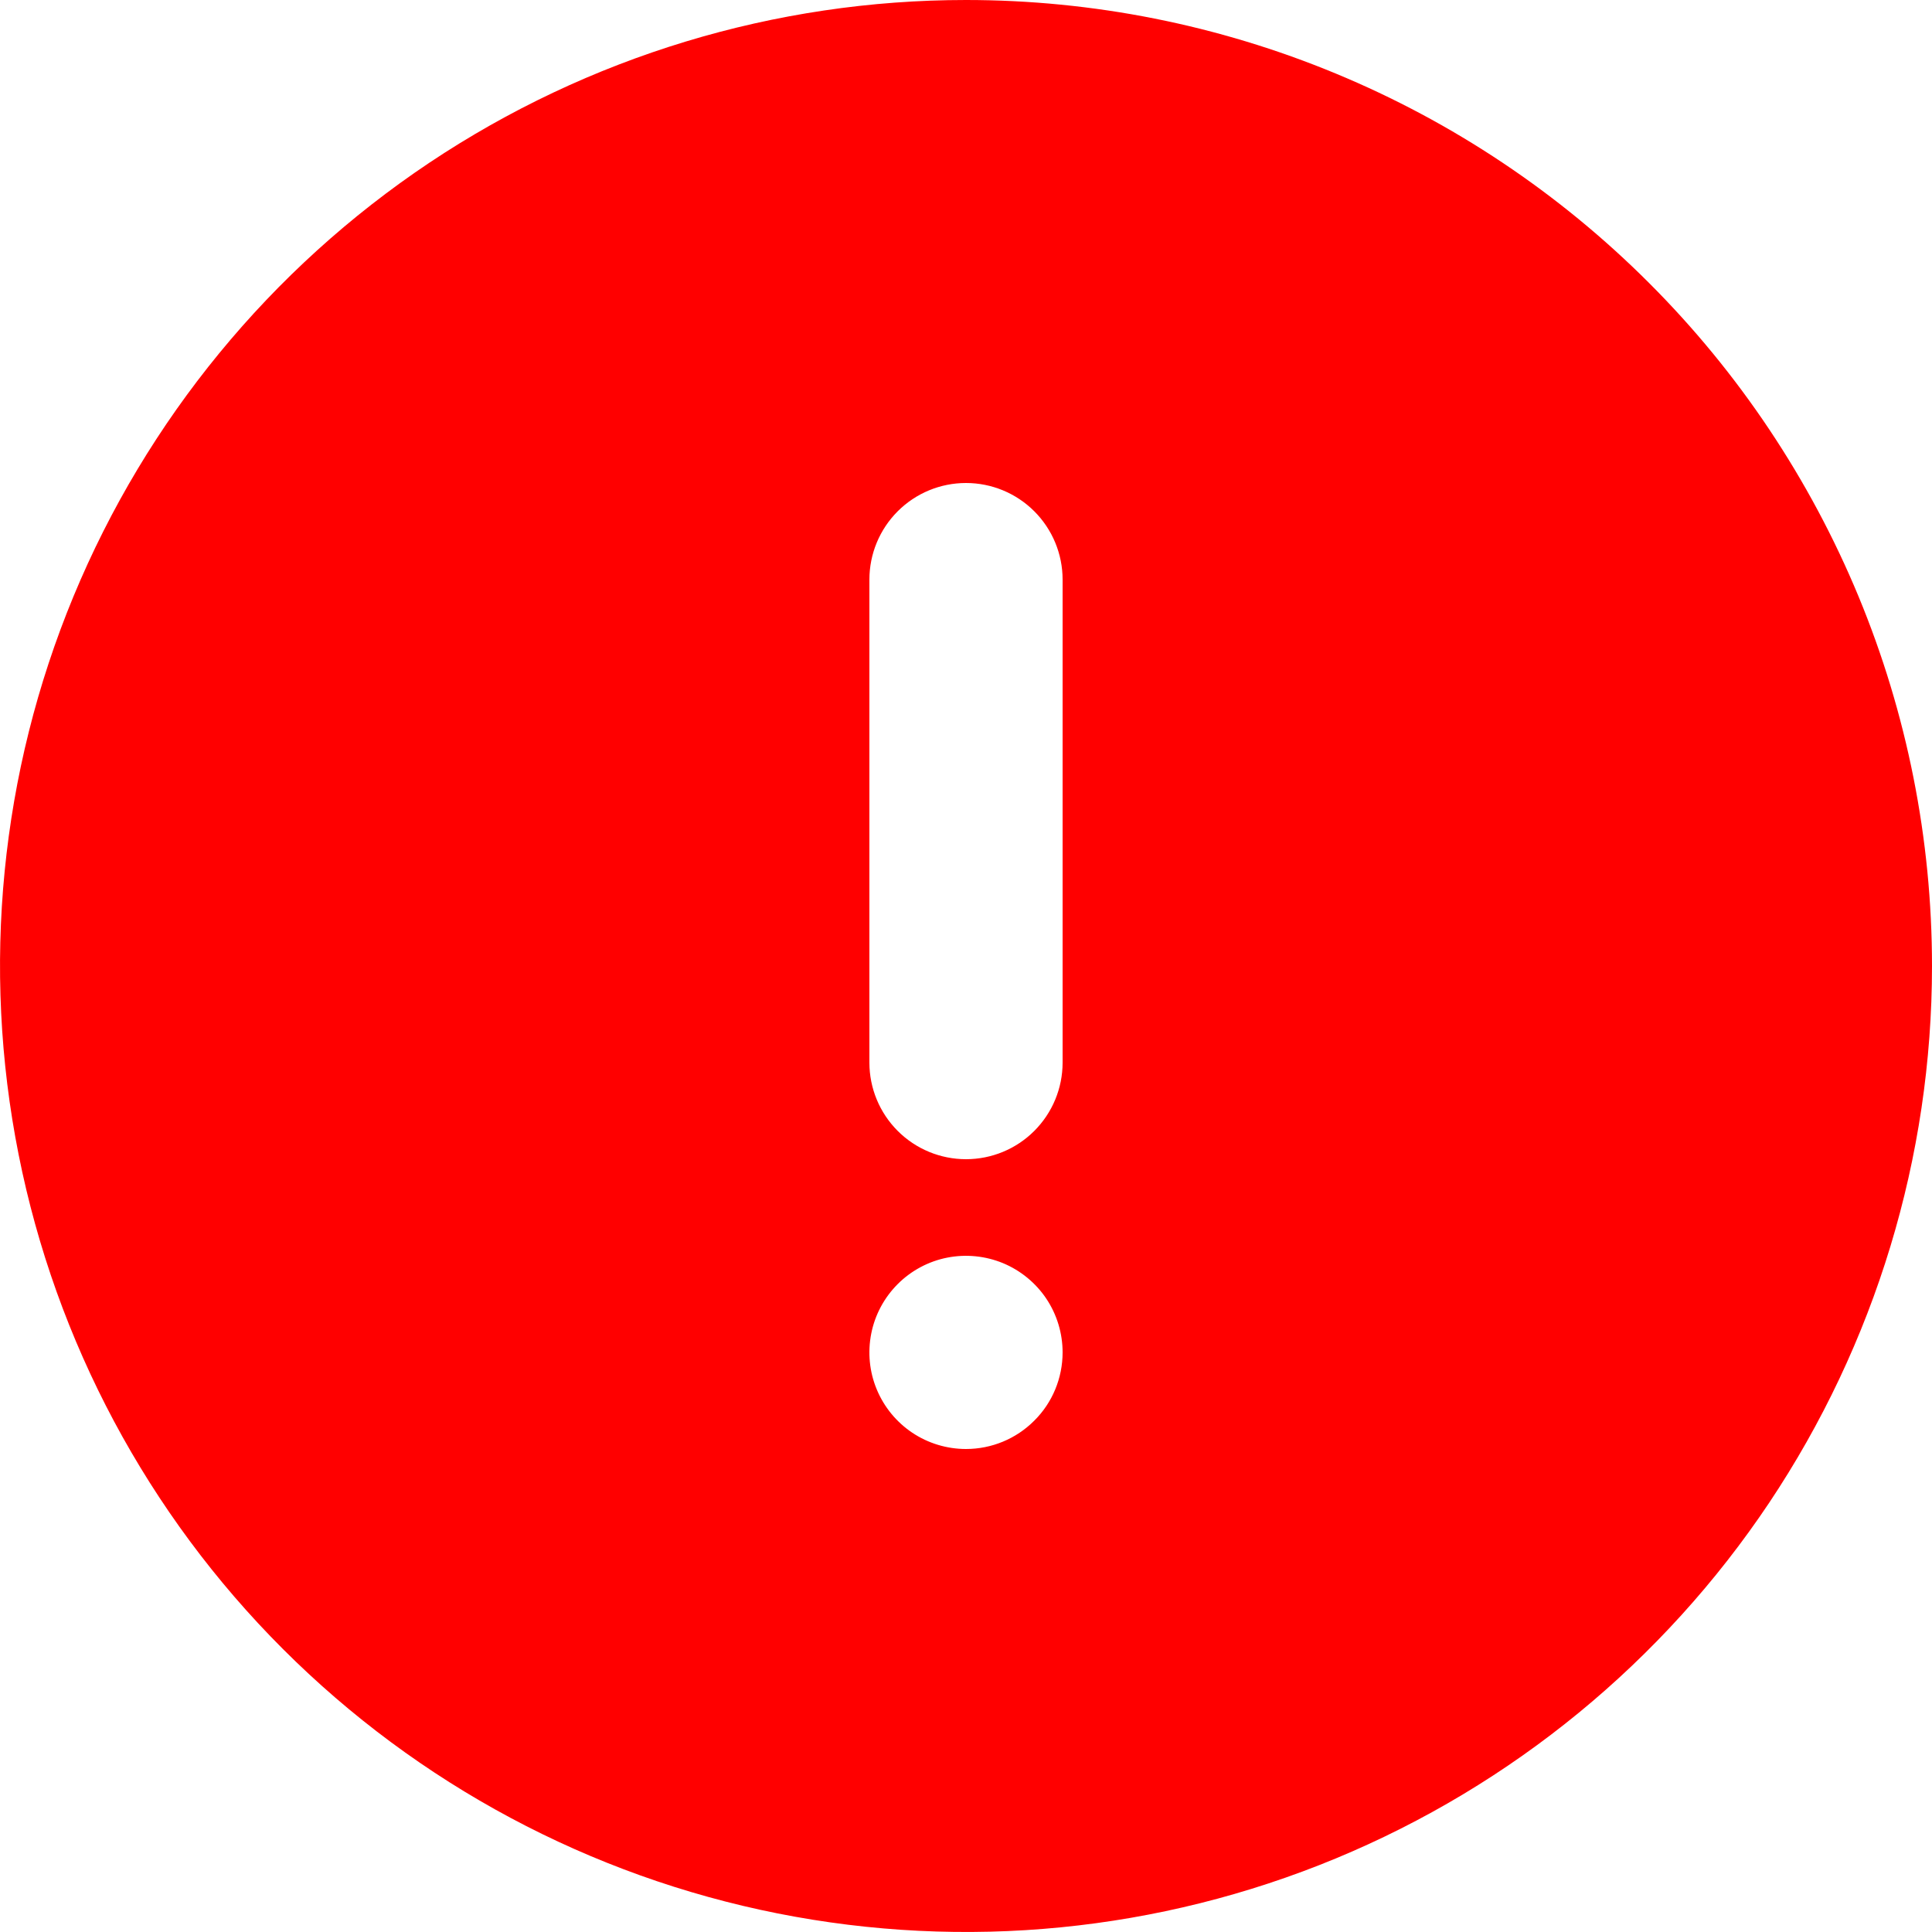
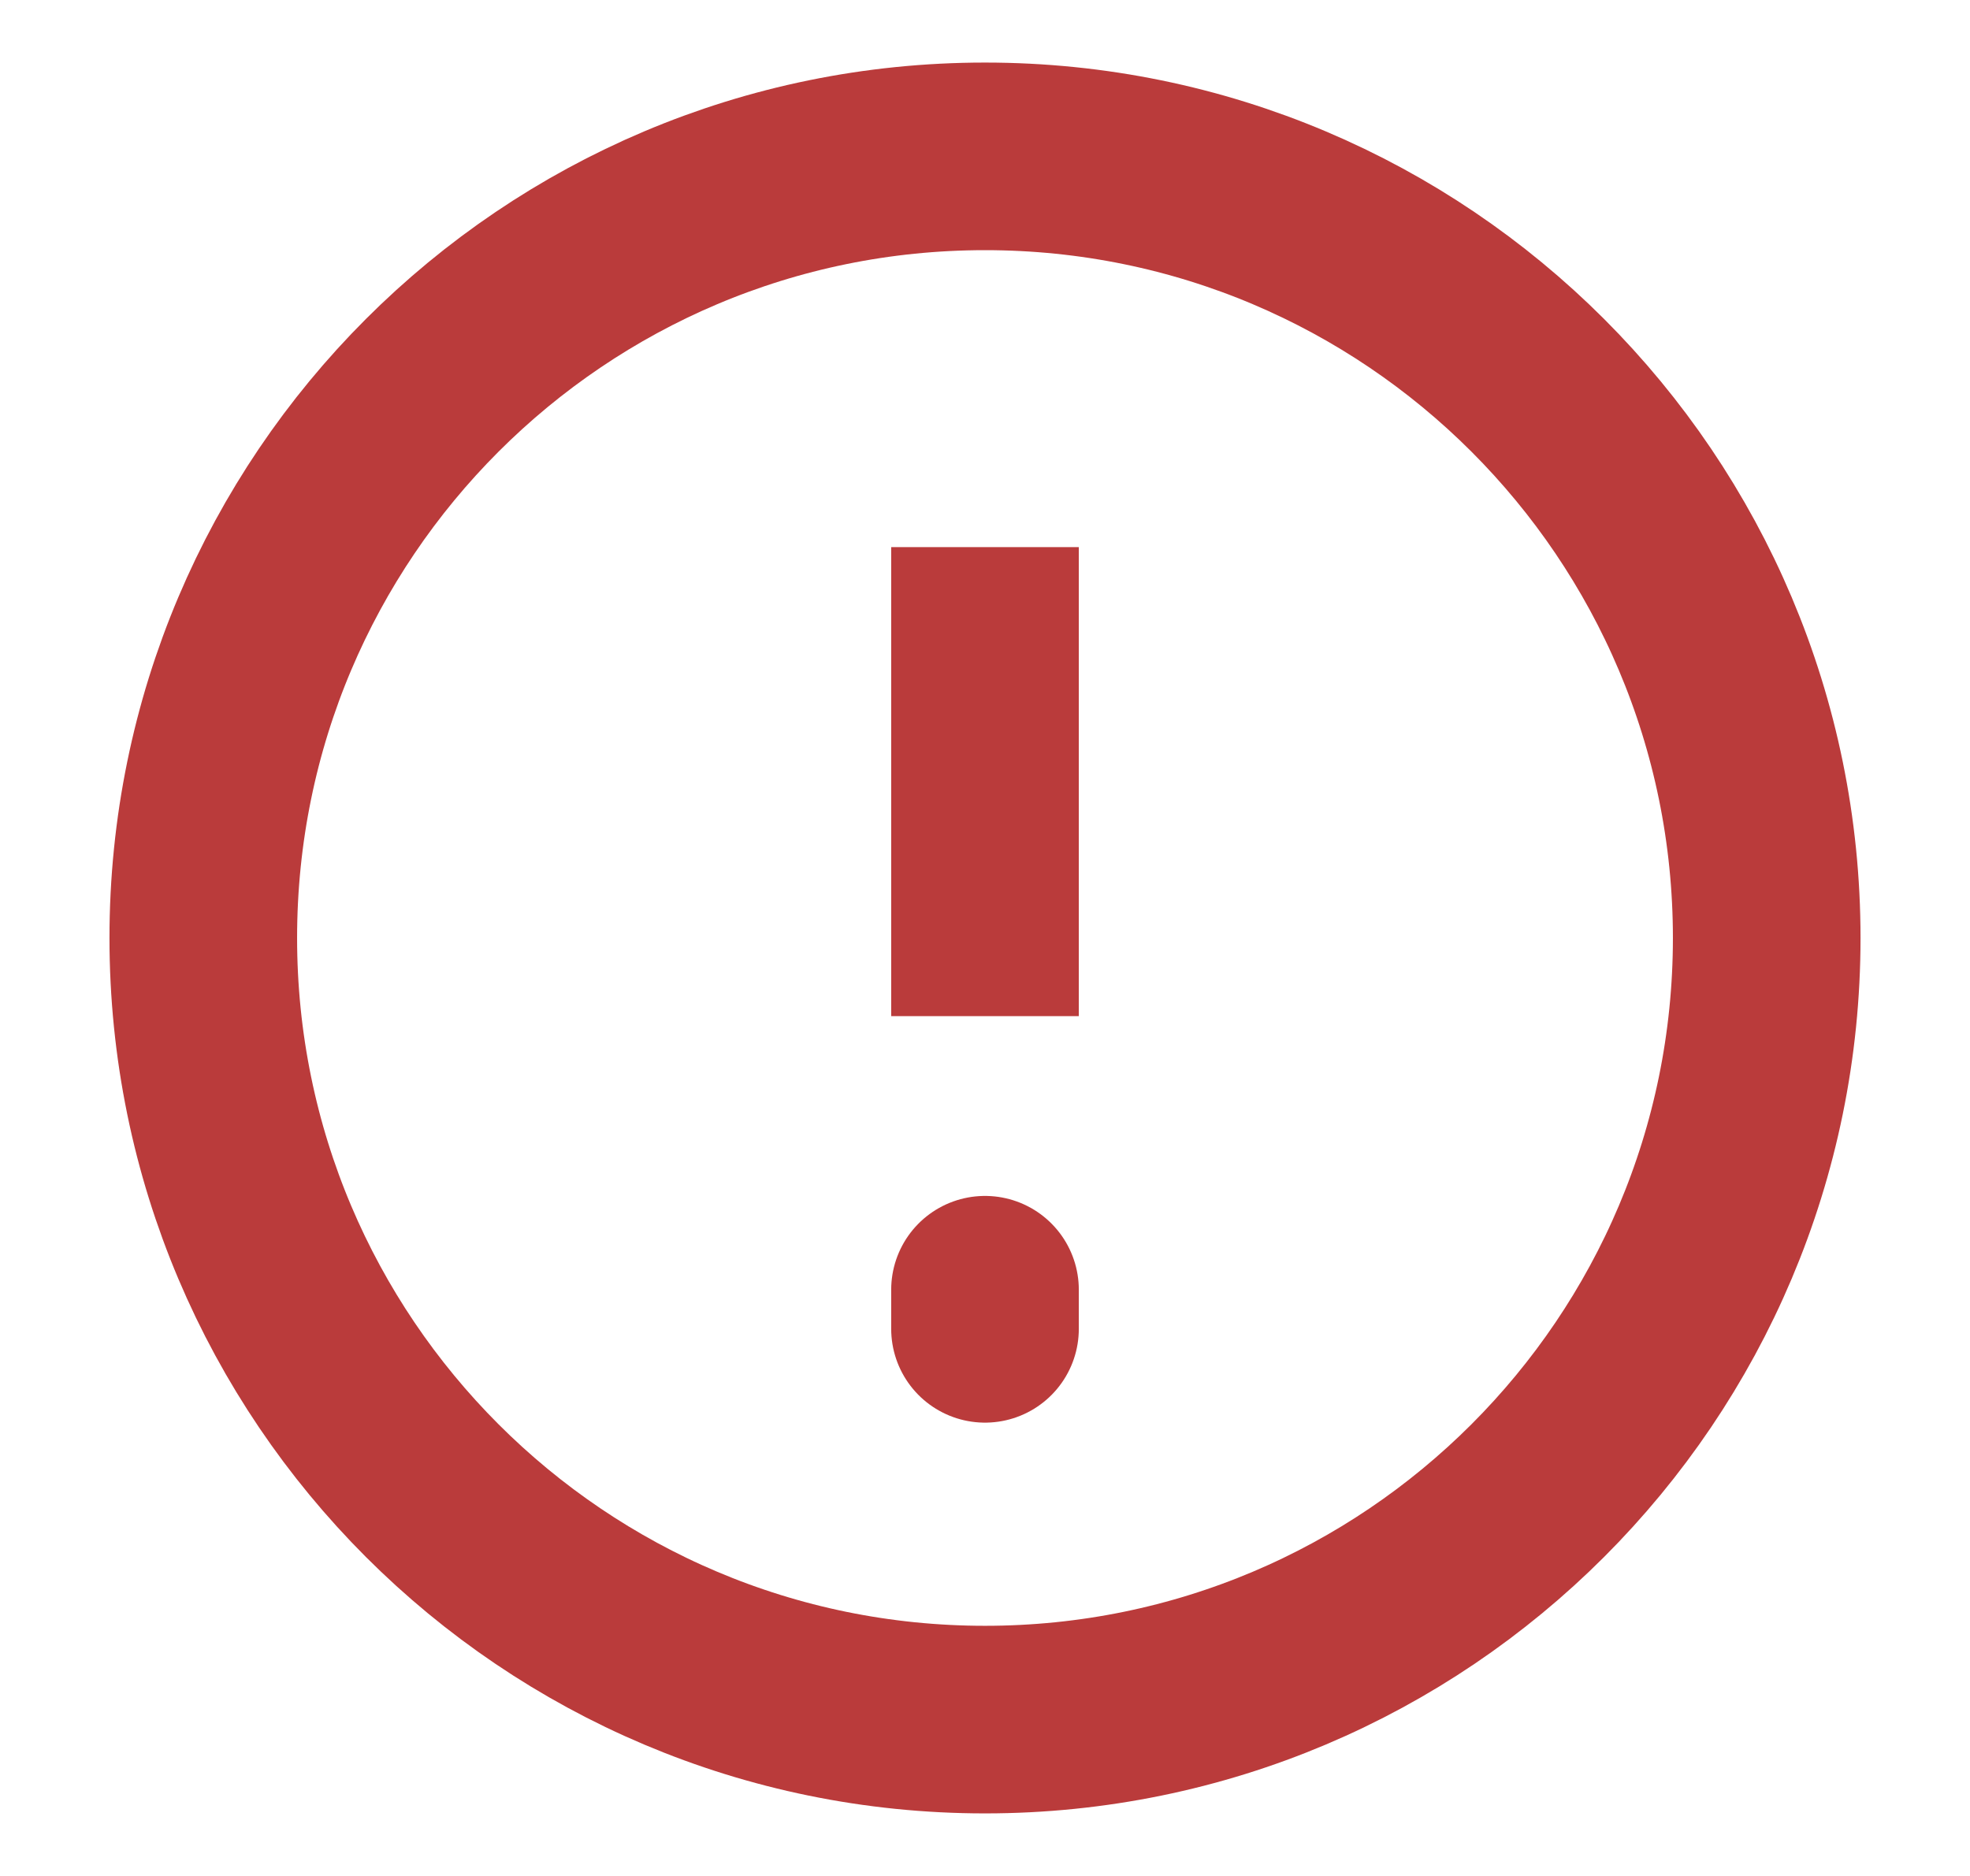
- <svg xmlns="http://www.w3.org/2000/svg" width="16" height="16" viewBox="0 0 24 24">
-   <path d="M12 0C9.627 0 7.307 0.704 5.333 2.022C3.36 3.341 1.822 5.215 0.913 7.408C0.005 9.601 -0.232 12.013 0.231 14.341C0.694 16.669 1.836 18.807 3.515 20.485C5.193 22.163 7.331 23.306 9.659 23.769C11.987 24.232 14.399 23.995 16.592 23.087C18.785 22.178 20.659 20.64 21.978 18.667C23.296 16.693 24 14.373 24 12C24 10.424 23.69 8.864 23.087 7.408C22.483 5.952 21.6 4.629 20.485 3.515C19.371 2.4 18.048 1.516 16.592 0.913C15.136 0.31 13.576 0 12 0V0ZM12 18C11.763 18 11.531 17.93 11.333 17.798C11.136 17.666 10.982 17.479 10.891 17.259C10.8 17.04 10.777 16.799 10.823 16.566C10.869 16.333 10.984 16.119 11.152 15.951C11.319 15.784 11.533 15.669 11.766 15.623C11.999 15.577 12.24 15.601 12.459 15.691C12.678 15.782 12.866 15.936 12.998 16.133C13.13 16.331 13.2 16.563 13.2 16.8C13.2 17.118 13.074 17.424 12.848 17.648C12.623 17.874 12.318 18 12 18ZM13.2 13.2C13.2 13.518 13.074 13.823 12.848 14.049C12.623 14.274 12.318 14.4 12 14.4C11.682 14.4 11.377 14.274 11.152 14.049C10.926 13.823 10.8 13.518 10.8 13.2V7.2C10.8 6.882 10.926 6.577 11.152 6.351C11.377 6.126 11.682 6 12 6C12.318 6 12.623 6.126 12.848 6.351C13.074 6.577 13.2 6.882 13.2 7.2V13.2Z" fill="#FF0000" />
+ <svg xmlns="http://www.w3.org/2000/svg" width="21" height="20" viewBox="0 0 21 20" fill="none">
+   <path d="M10.5 18.333C15.102 18.333 18.833 14.602 18.833 10C18.833 5.398 15.102 1.667 10.5 1.667C5.898 1.667 2.167 5.398 2.167 10C2.167 14.602 5.898 18.333 10.5 18.333Z" stroke="#BA3B3B" stroke-width="2" />
+   <path d="M10.5 13.75V14.167M10.5 5.833V10.833V5.833Z" stroke="#BA3B3B" stroke-width="2" stroke-linecap="round" />
</svg>
